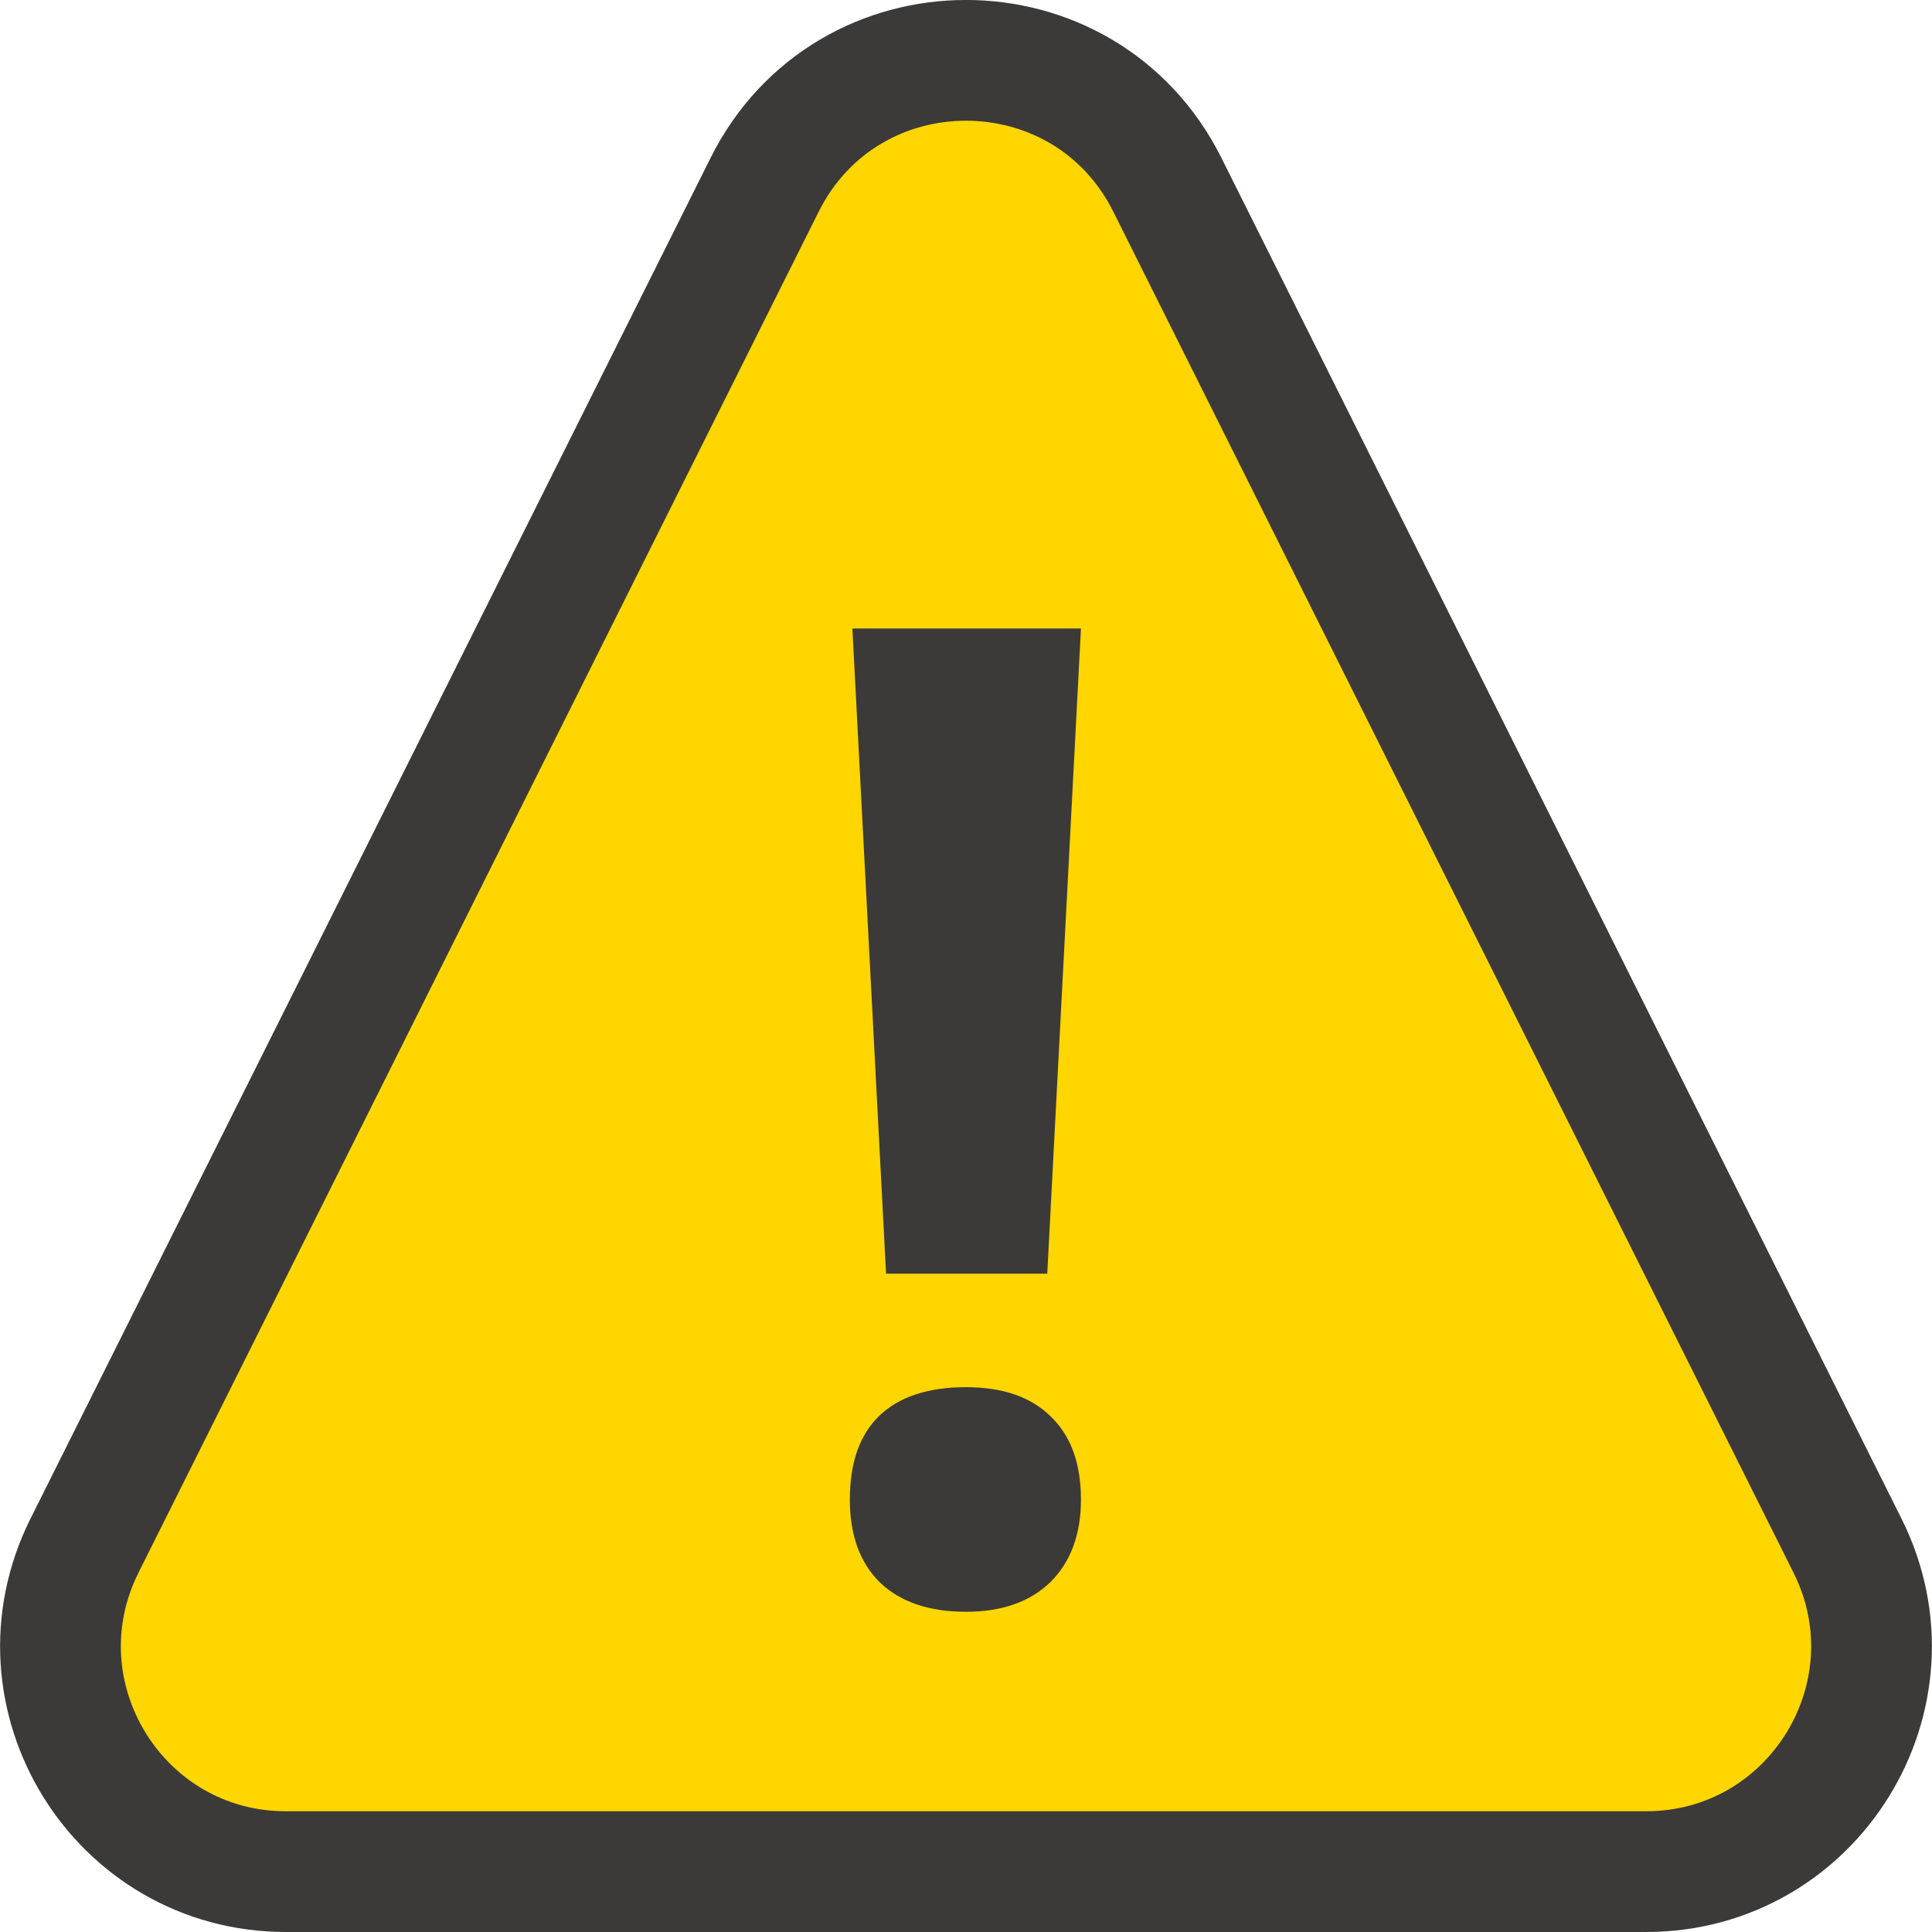
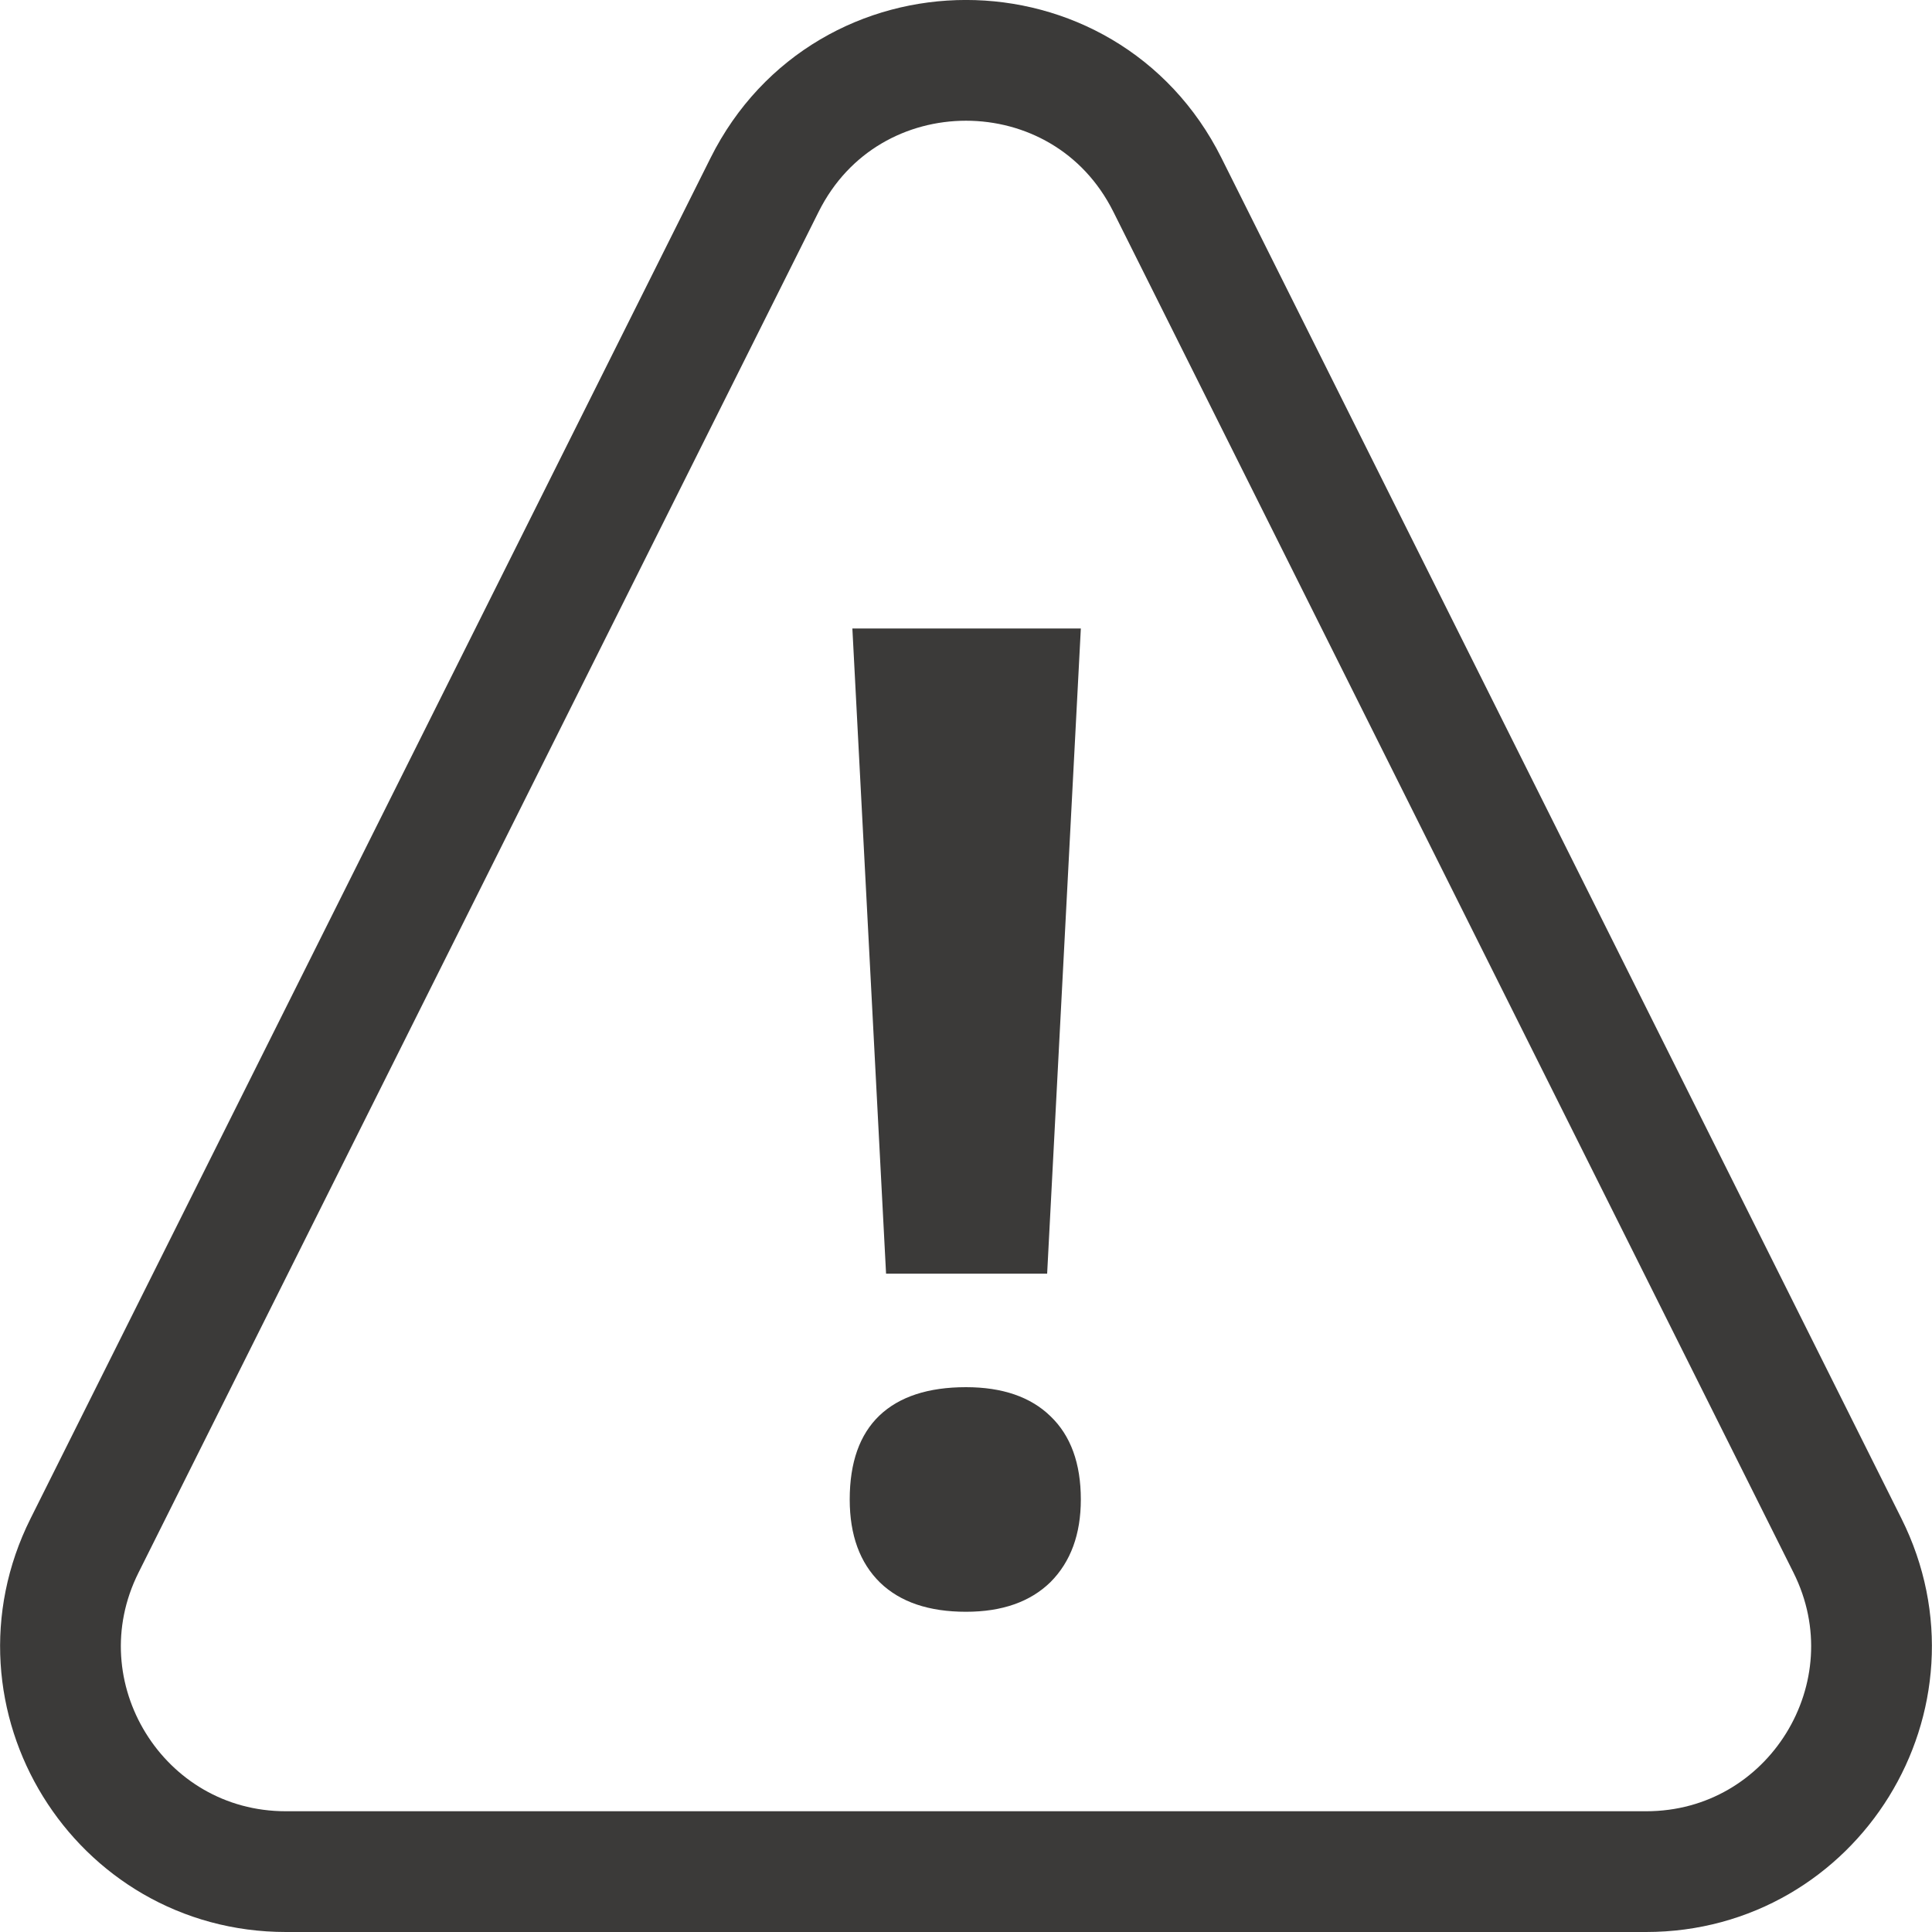
<svg xmlns="http://www.w3.org/2000/svg" width="16" height="16" viewBox="0 0 16 16" fill="none">
-   <path d="M9.668 1.531L15.3 12.8C15.92 14.041 15.018 15.5 13.632 15.5H2.368C0.982 15.5 0.08 14.041 0.7 12.8L6.332 1.531C7.019 0.156 8.981 0.156 9.668 1.531Z" fill="#FFD600" stroke="#3B3A39" />
-   <path d="M8.673 10.548H7.338L7.059 5.205H8.952L8.673 10.548ZM7.038 12.418C7.038 12.112 7.12 11.88 7.284 11.723C7.448 11.567 7.687 11.488 8 11.488C8.303 11.488 8.536 11.568 8.7 11.729C8.868 11.889 8.952 12.119 8.952 12.418C8.952 12.706 8.868 12.934 8.7 13.101C8.532 13.265 8.299 13.348 8 13.348C7.694 13.348 7.457 13.267 7.289 13.107C7.121 12.943 7.038 12.713 7.038 12.418Z" fill="#3B3A39" />
+   <path d="M9.668 1.531L15.3 12.8C15.92 14.041 15.018 15.5 13.632 15.5H2.368C0.982 15.5 0.08 14.041 0.7 12.8L6.332 1.531C7.019 0.156 8.981 0.156 9.668 1.531Z" stroke="#3B3A39" />
+   <path d="M8.672 10.548H7.338L7.059 5.205H8.951L8.672 10.548ZM7.037 12.418C7.037 12.112 7.119 11.88 7.283 11.723C7.447 11.567 7.686 11.488 8 11.488C8.302 11.488 8.536 11.569 8.7 11.729C8.867 11.889 8.951 12.119 8.951 12.418C8.951 12.706 8.867 12.934 8.7 13.102C8.532 13.266 8.299 13.348 8 13.348C7.693 13.348 7.456 13.268 7.289 13.107C7.121 12.943 7.037 12.713 7.037 12.418Z" fill="#3B3A39" />
</svg>
